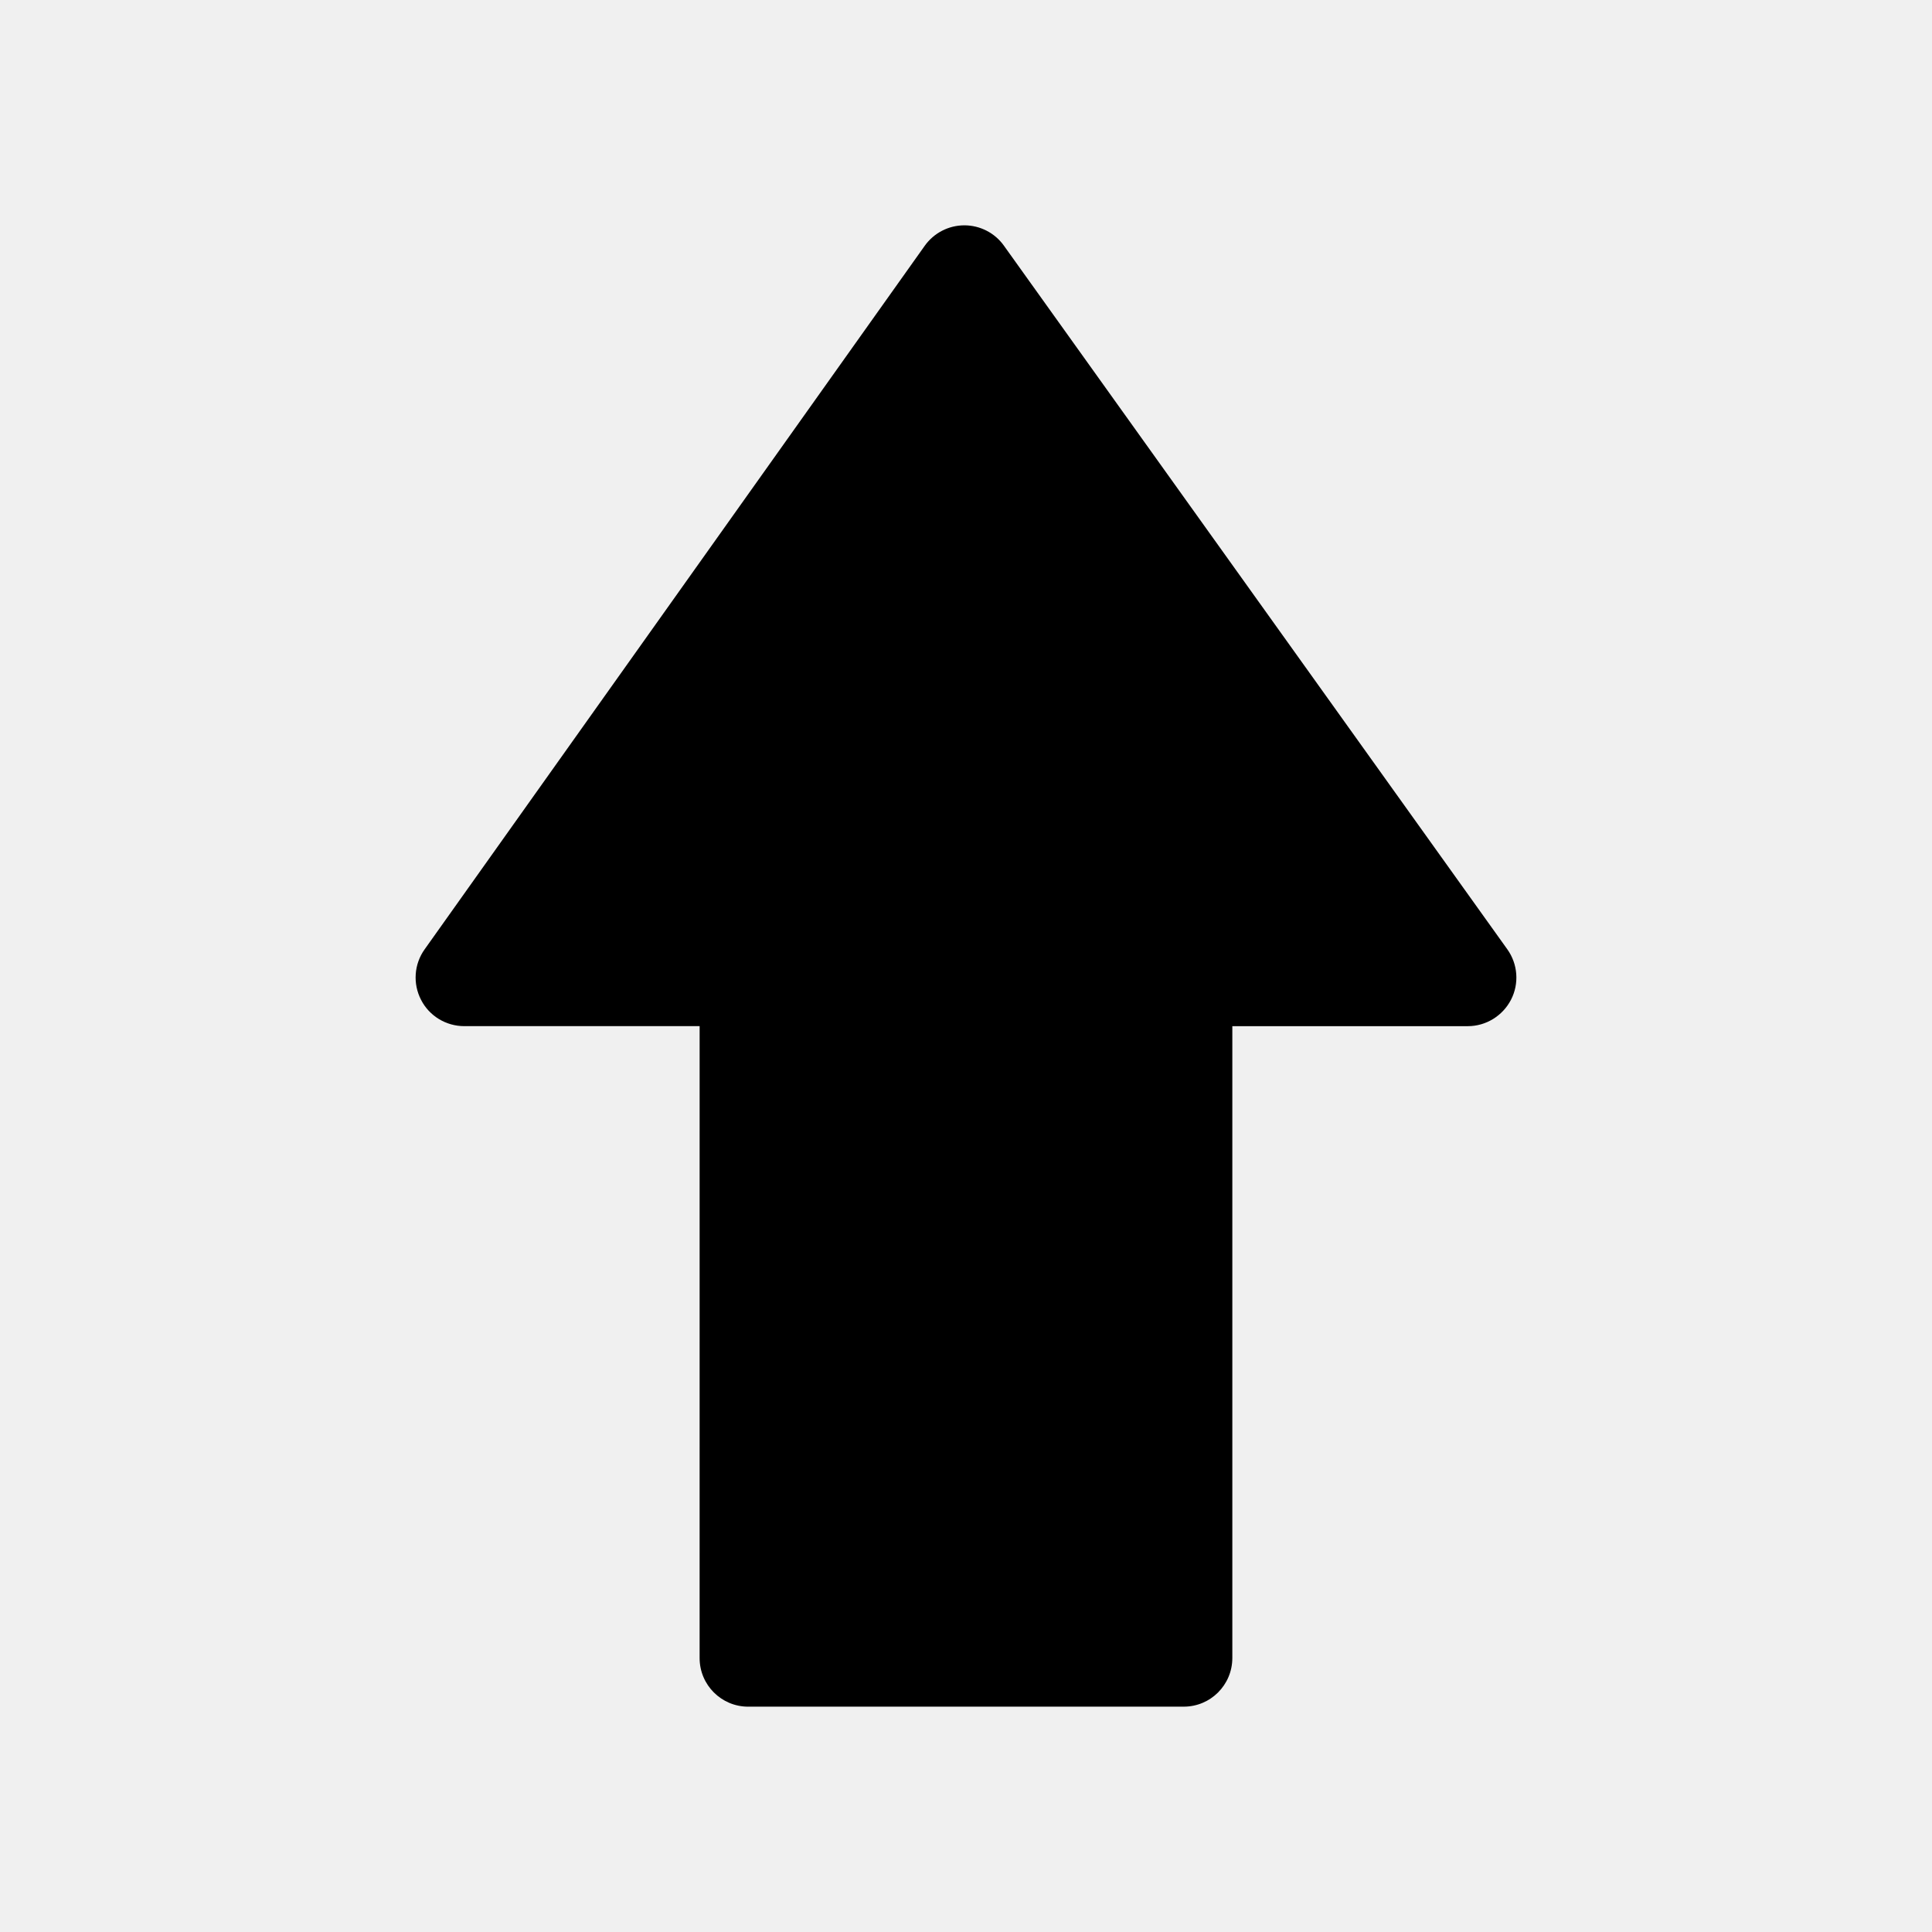
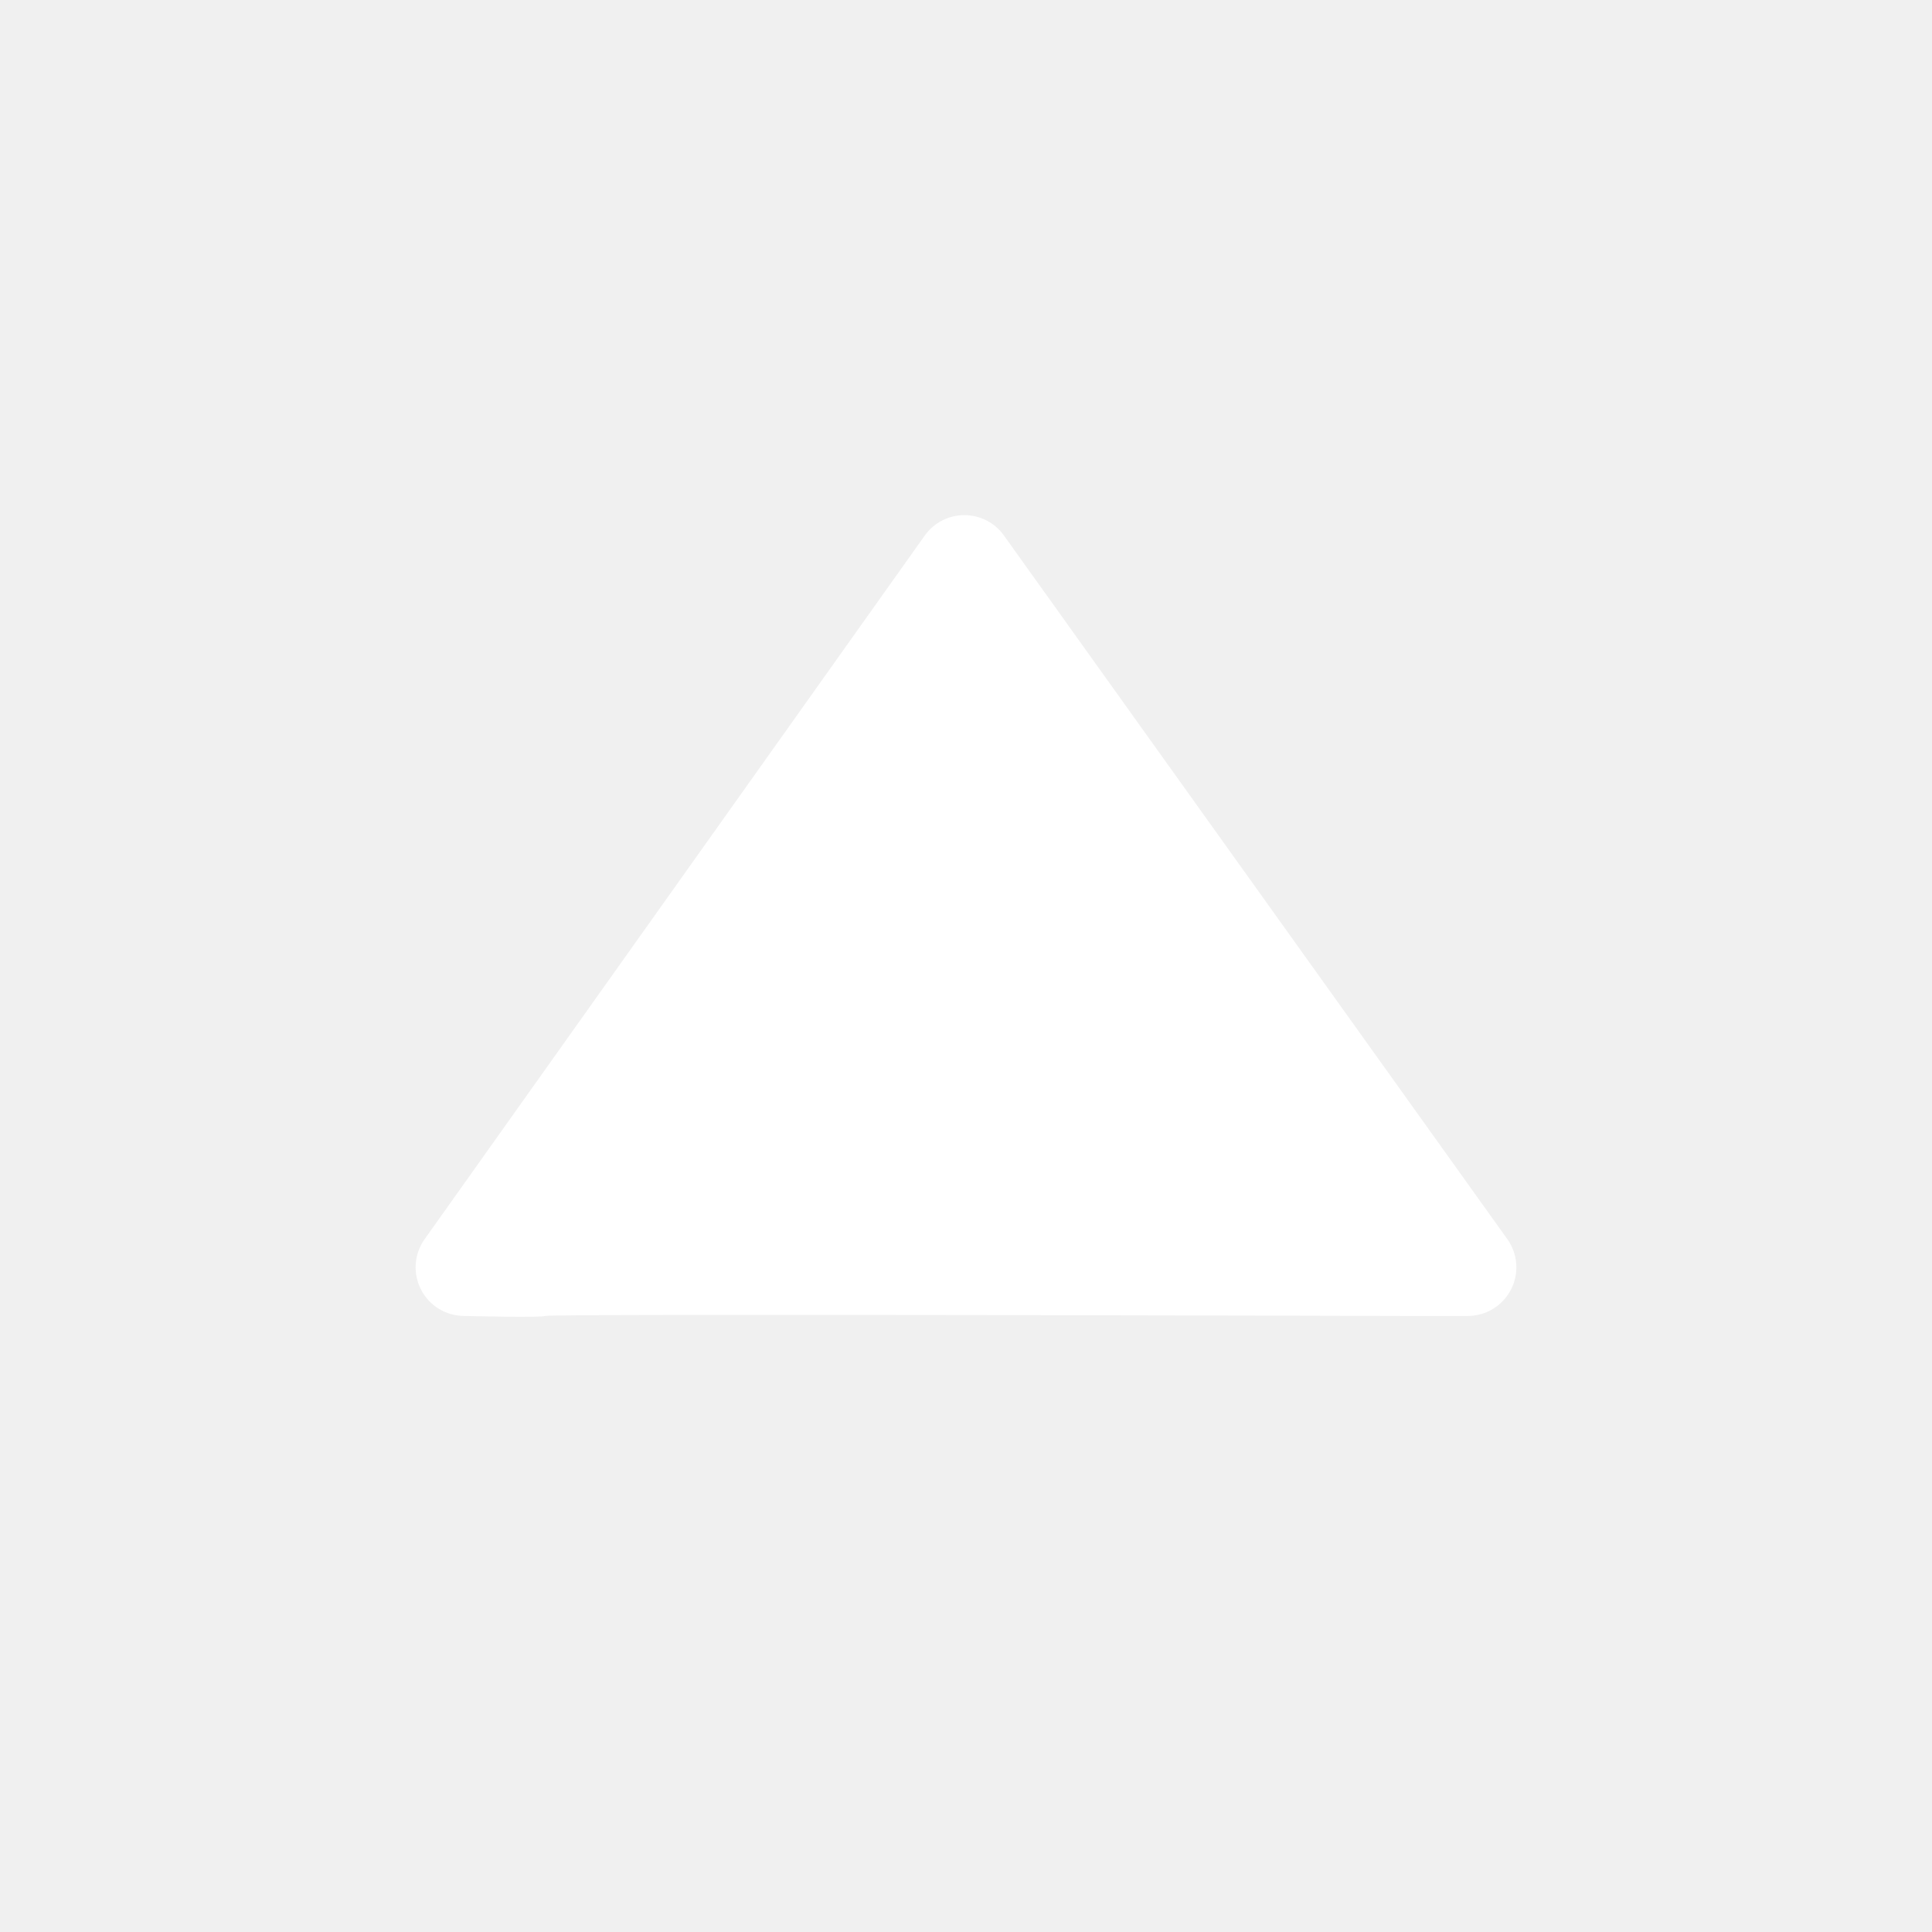
<svg xmlns="http://www.w3.org/2000/svg" version="1.1" id="Layer_1" x="0px" y="0px" width="100px" height="100px" viewBox="0 0 100 100" enable-background="new 0 0 100 100" xml:space="preserve">
  <g>
-     <path d="M78.016,49.132L51.961,12.714c-0.471-0.66-1.233-1.049-2.043-1.051c-0.006,0-0.006,0-0.006,0   c-0.815,0.002-1.575,0.396-2.048,1.059L21.977,49.14c-0.546,0.767-0.616,1.776-0.183,2.612c0.426,0.835,1.292,1.361,2.236,1.361   h12.183l-0.001,32.709c0,1.39,1.125,2.515,2.516,2.515l22.541-0.001c1.389,0.001,2.515-1.124,2.516-2.517l0-32.705h12.187   c0.94,0,1.803-0.53,2.237-1.367C78.641,50.911,78.566,49.9,78.016,49.132z" />
+     <path fill="#FFFFFF" d="M78.016,64.132L51.961,27.714c-0.471-0.66-1.232-1.049-2.043-1.051c-0.006,0-0.006,0-0.006,0   c-0.815,0.002-1.575,0.396-2.048,1.059L21.977,64.141c-0.546,0.767-0.616,1.775-0.183,2.611c0.426,0.835,1.292,1.361,2.236,1.361   c0,0,3.987,0.1,4.183,0c0.243-0.124,44.572,0.001,44.572,0.001h3.188c0.939,0,1.803-0.53,2.236-1.367   C78.641,65.911,78.566,64.9,78.016,64.132z" />
  </g>
</svg>
